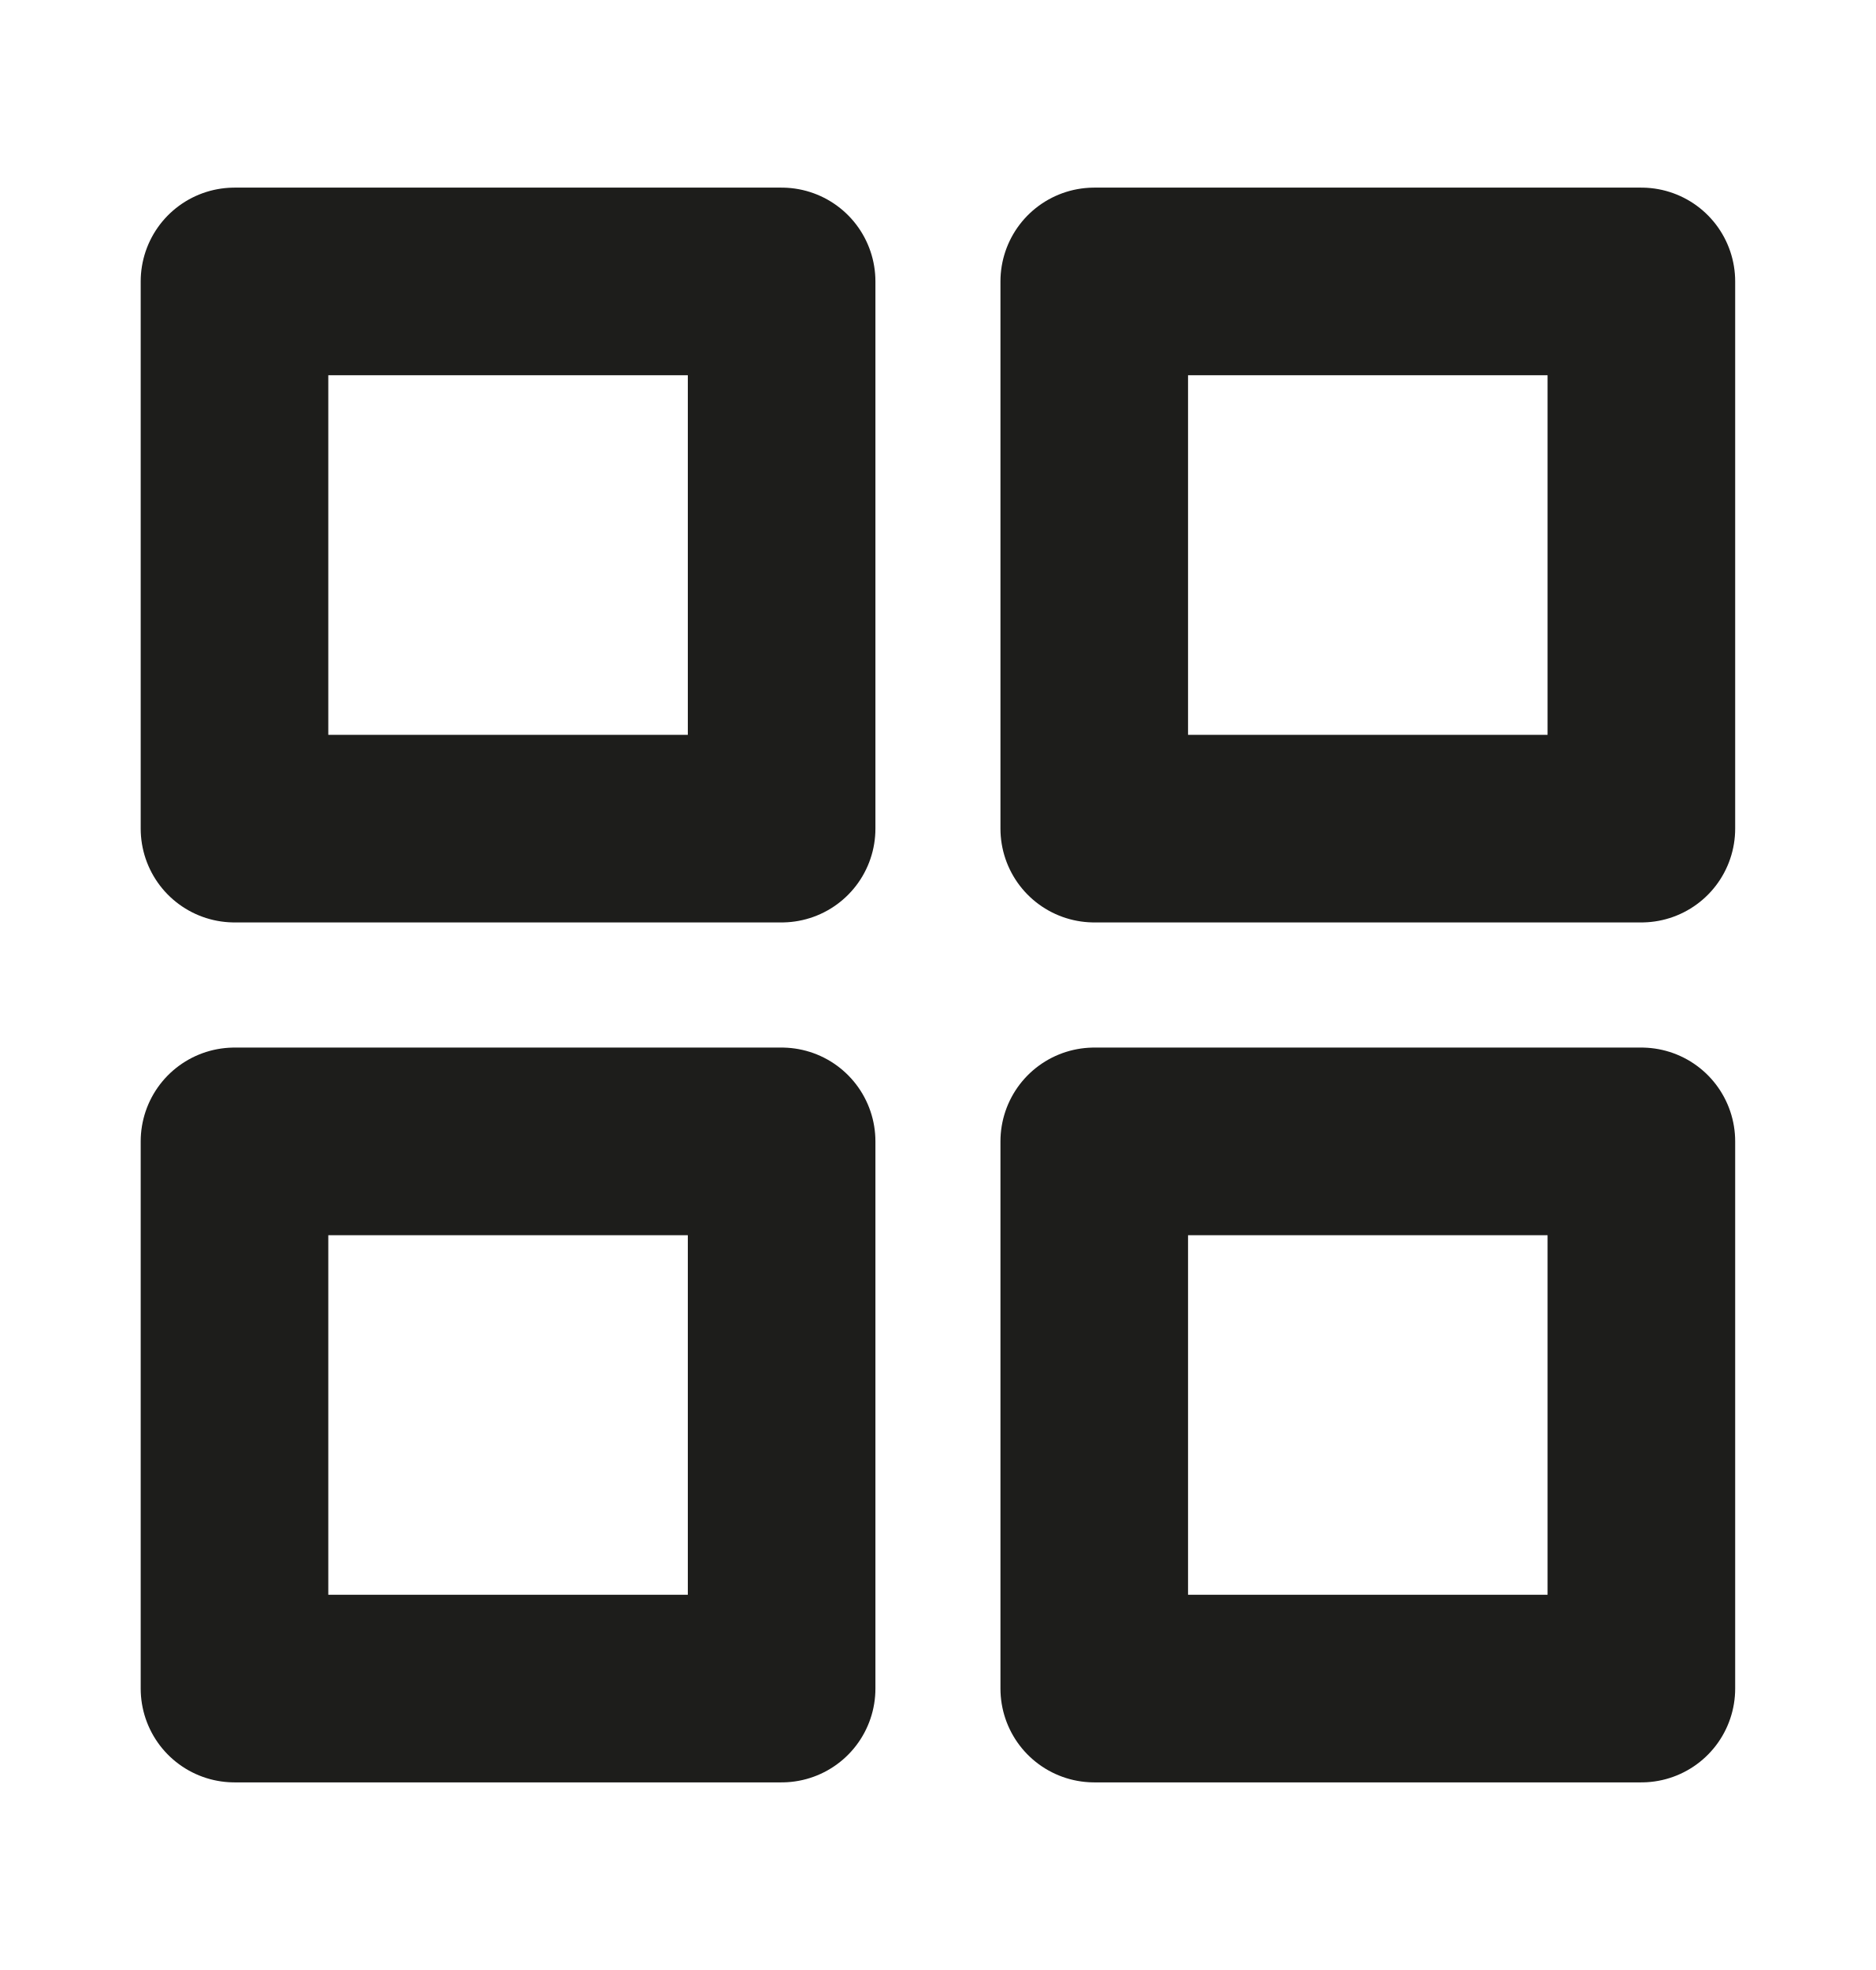
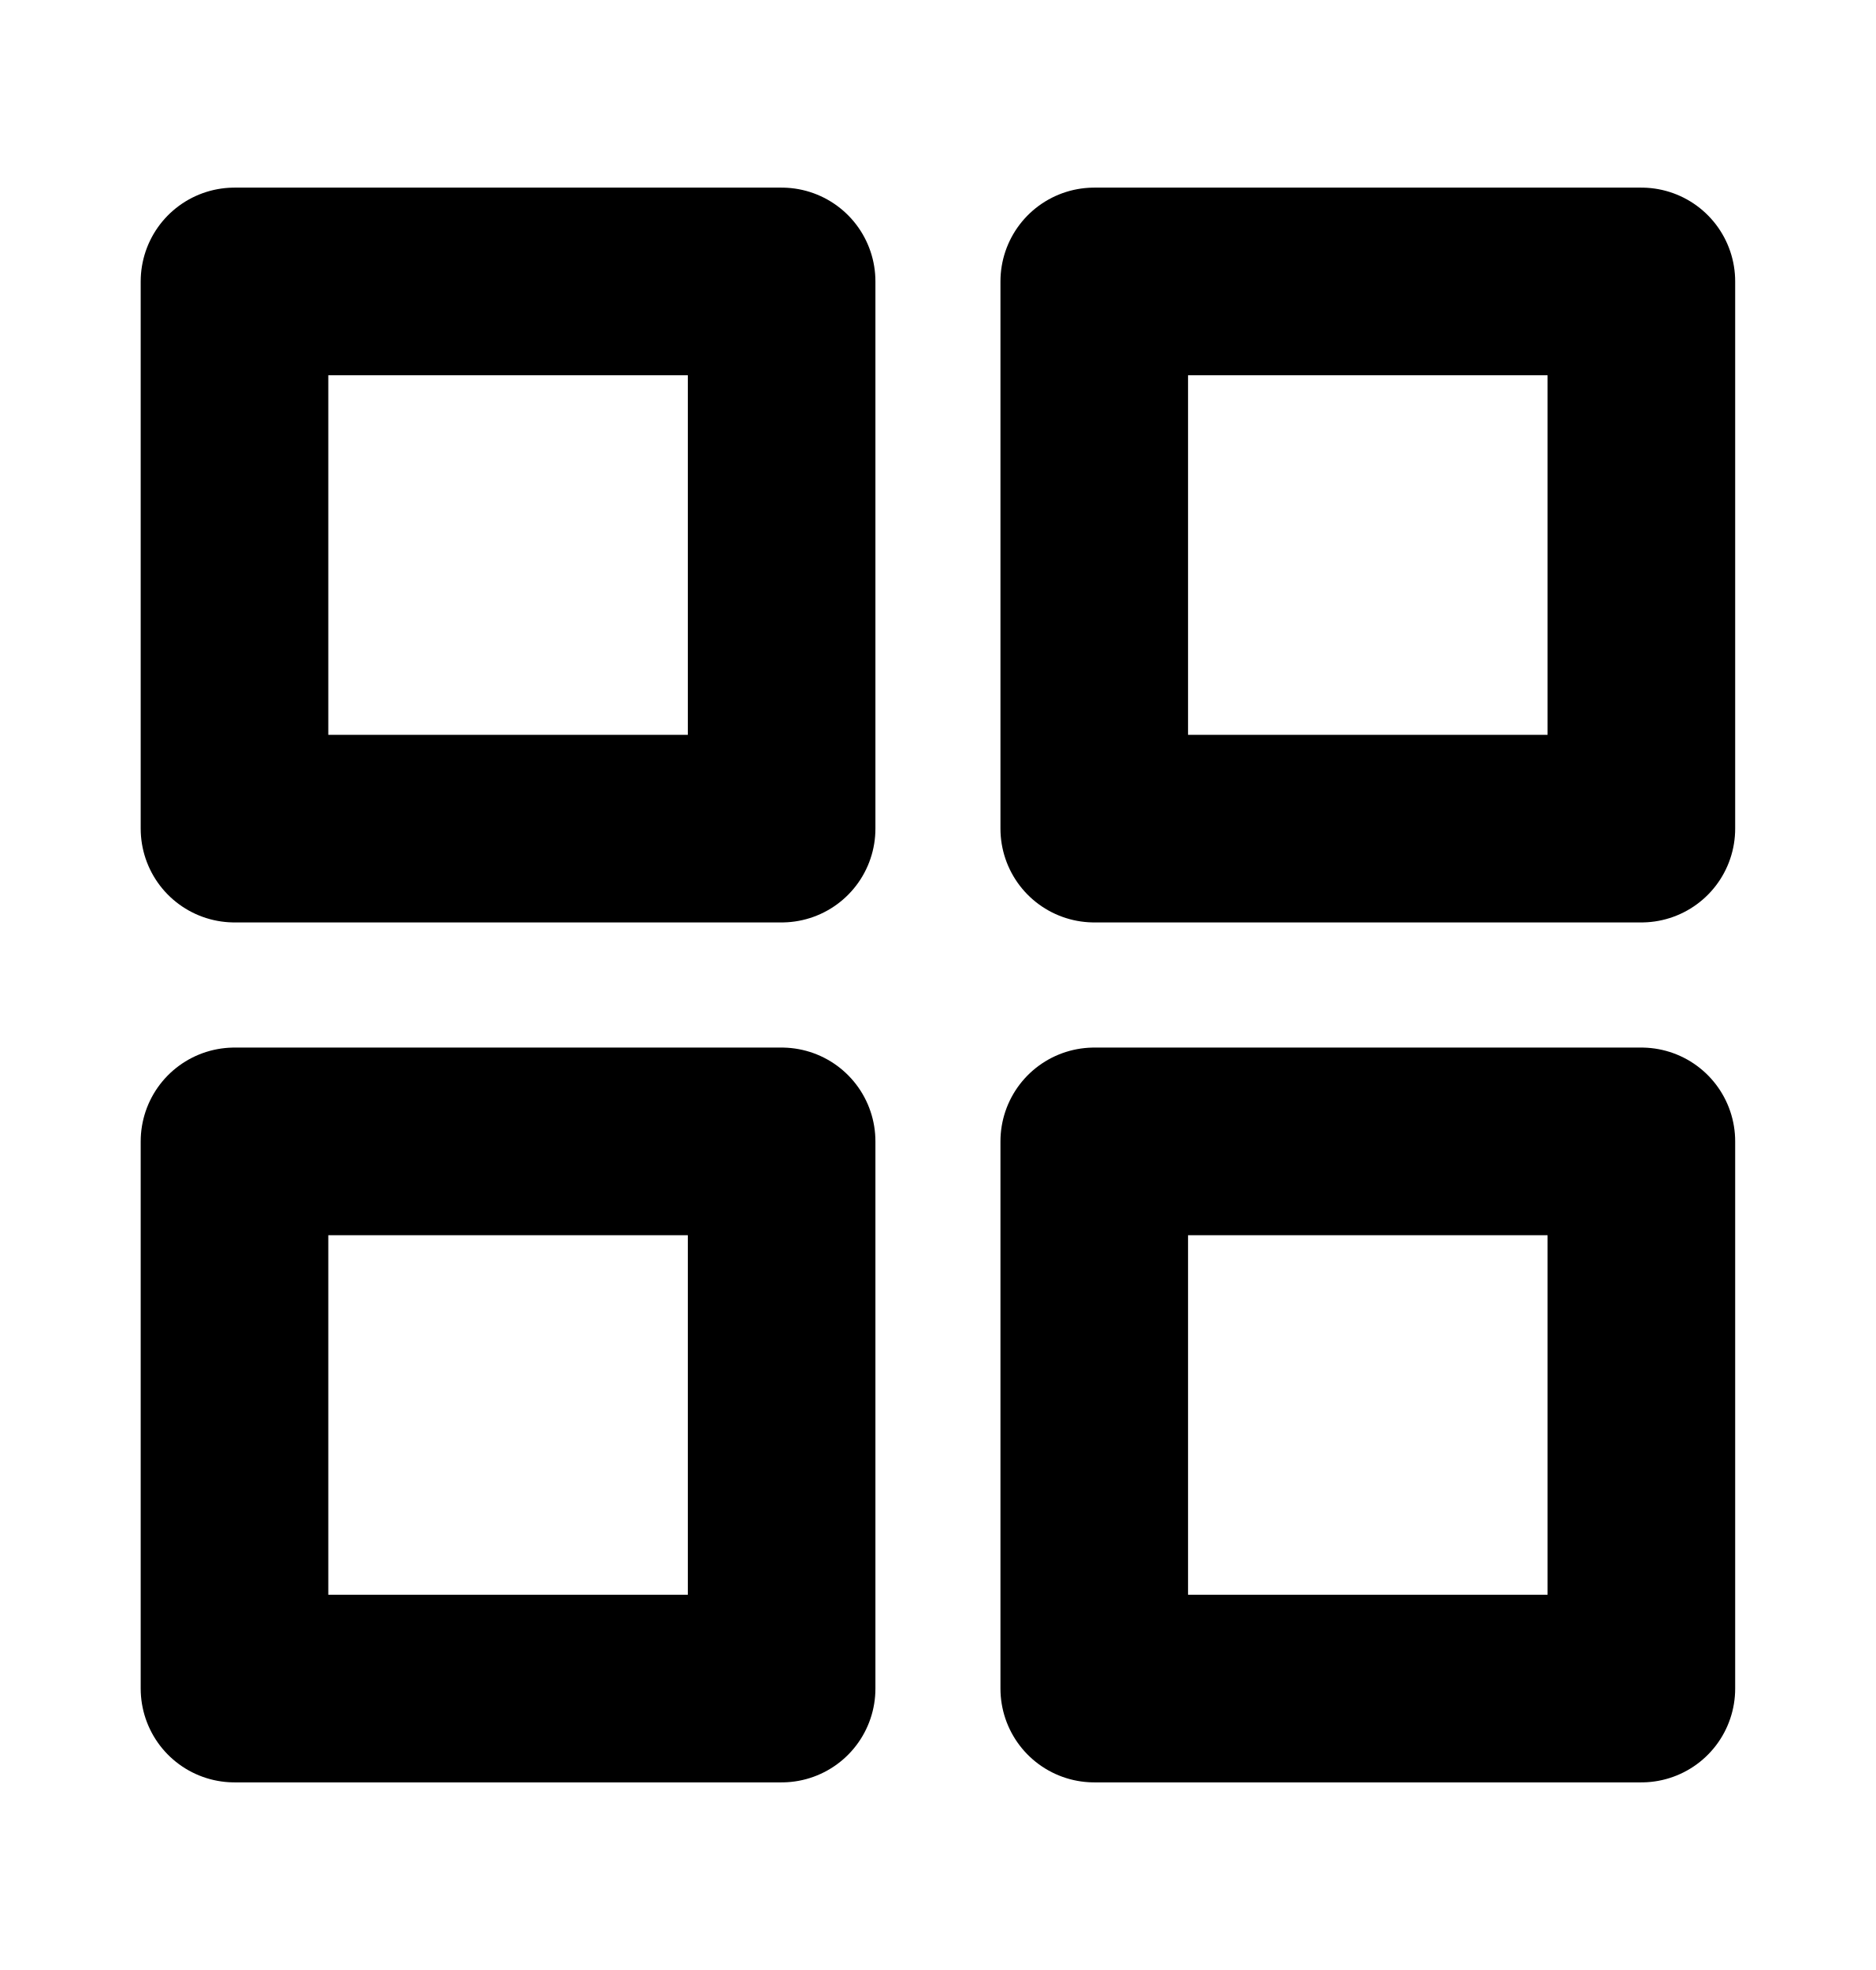
<svg xmlns="http://www.w3.org/2000/svg" width="20" height="21" viewBox="0 0 20 21" fill="none">
-   <path d="M8.333 3H2.5V8.833H8.333V3Z" stroke="#1D1D1B" stroke-width="2" stroke-linecap="round" stroke-linejoin="round" />
-   <path d="M17.499 3H11.666V8.833H17.499V3Z" stroke="#1D1D1B" stroke-width="2" stroke-linecap="round" stroke-linejoin="round" />
-   <path d="M17.499 12.167H11.666V18H17.499V12.167Z" stroke="#1D1D1B" stroke-width="2" stroke-linecap="round" stroke-linejoin="round" />
-   <path d="M8.333 12.167H2.5V18H8.333V12.167Z" stroke="#1D1D1B" stroke-width="2" stroke-linecap="round" stroke-linejoin="round" />
+   <path d="M8.333 3H2.5V8.833H8.333V3Z" stroke="currentColor" stroke-width="2" stroke-linecap="round" stroke-linejoin="round" />
+   <path d="M17.499 3H11.666V8.833H17.499V3Z" stroke="currentColor" stroke-width="2" stroke-linecap="round" stroke-linejoin="round" />
+   <path d="M17.499 12.167H11.666V18H17.499V12.167Z" stroke="currentColor" stroke-width="2" stroke-linecap="round" stroke-linejoin="round" />
+   <path d="M8.333 12.167H2.5V18H8.333V12.167Z" stroke="currentColor" stroke-width="2" stroke-linecap="round" stroke-linejoin="round" />
</svg>
